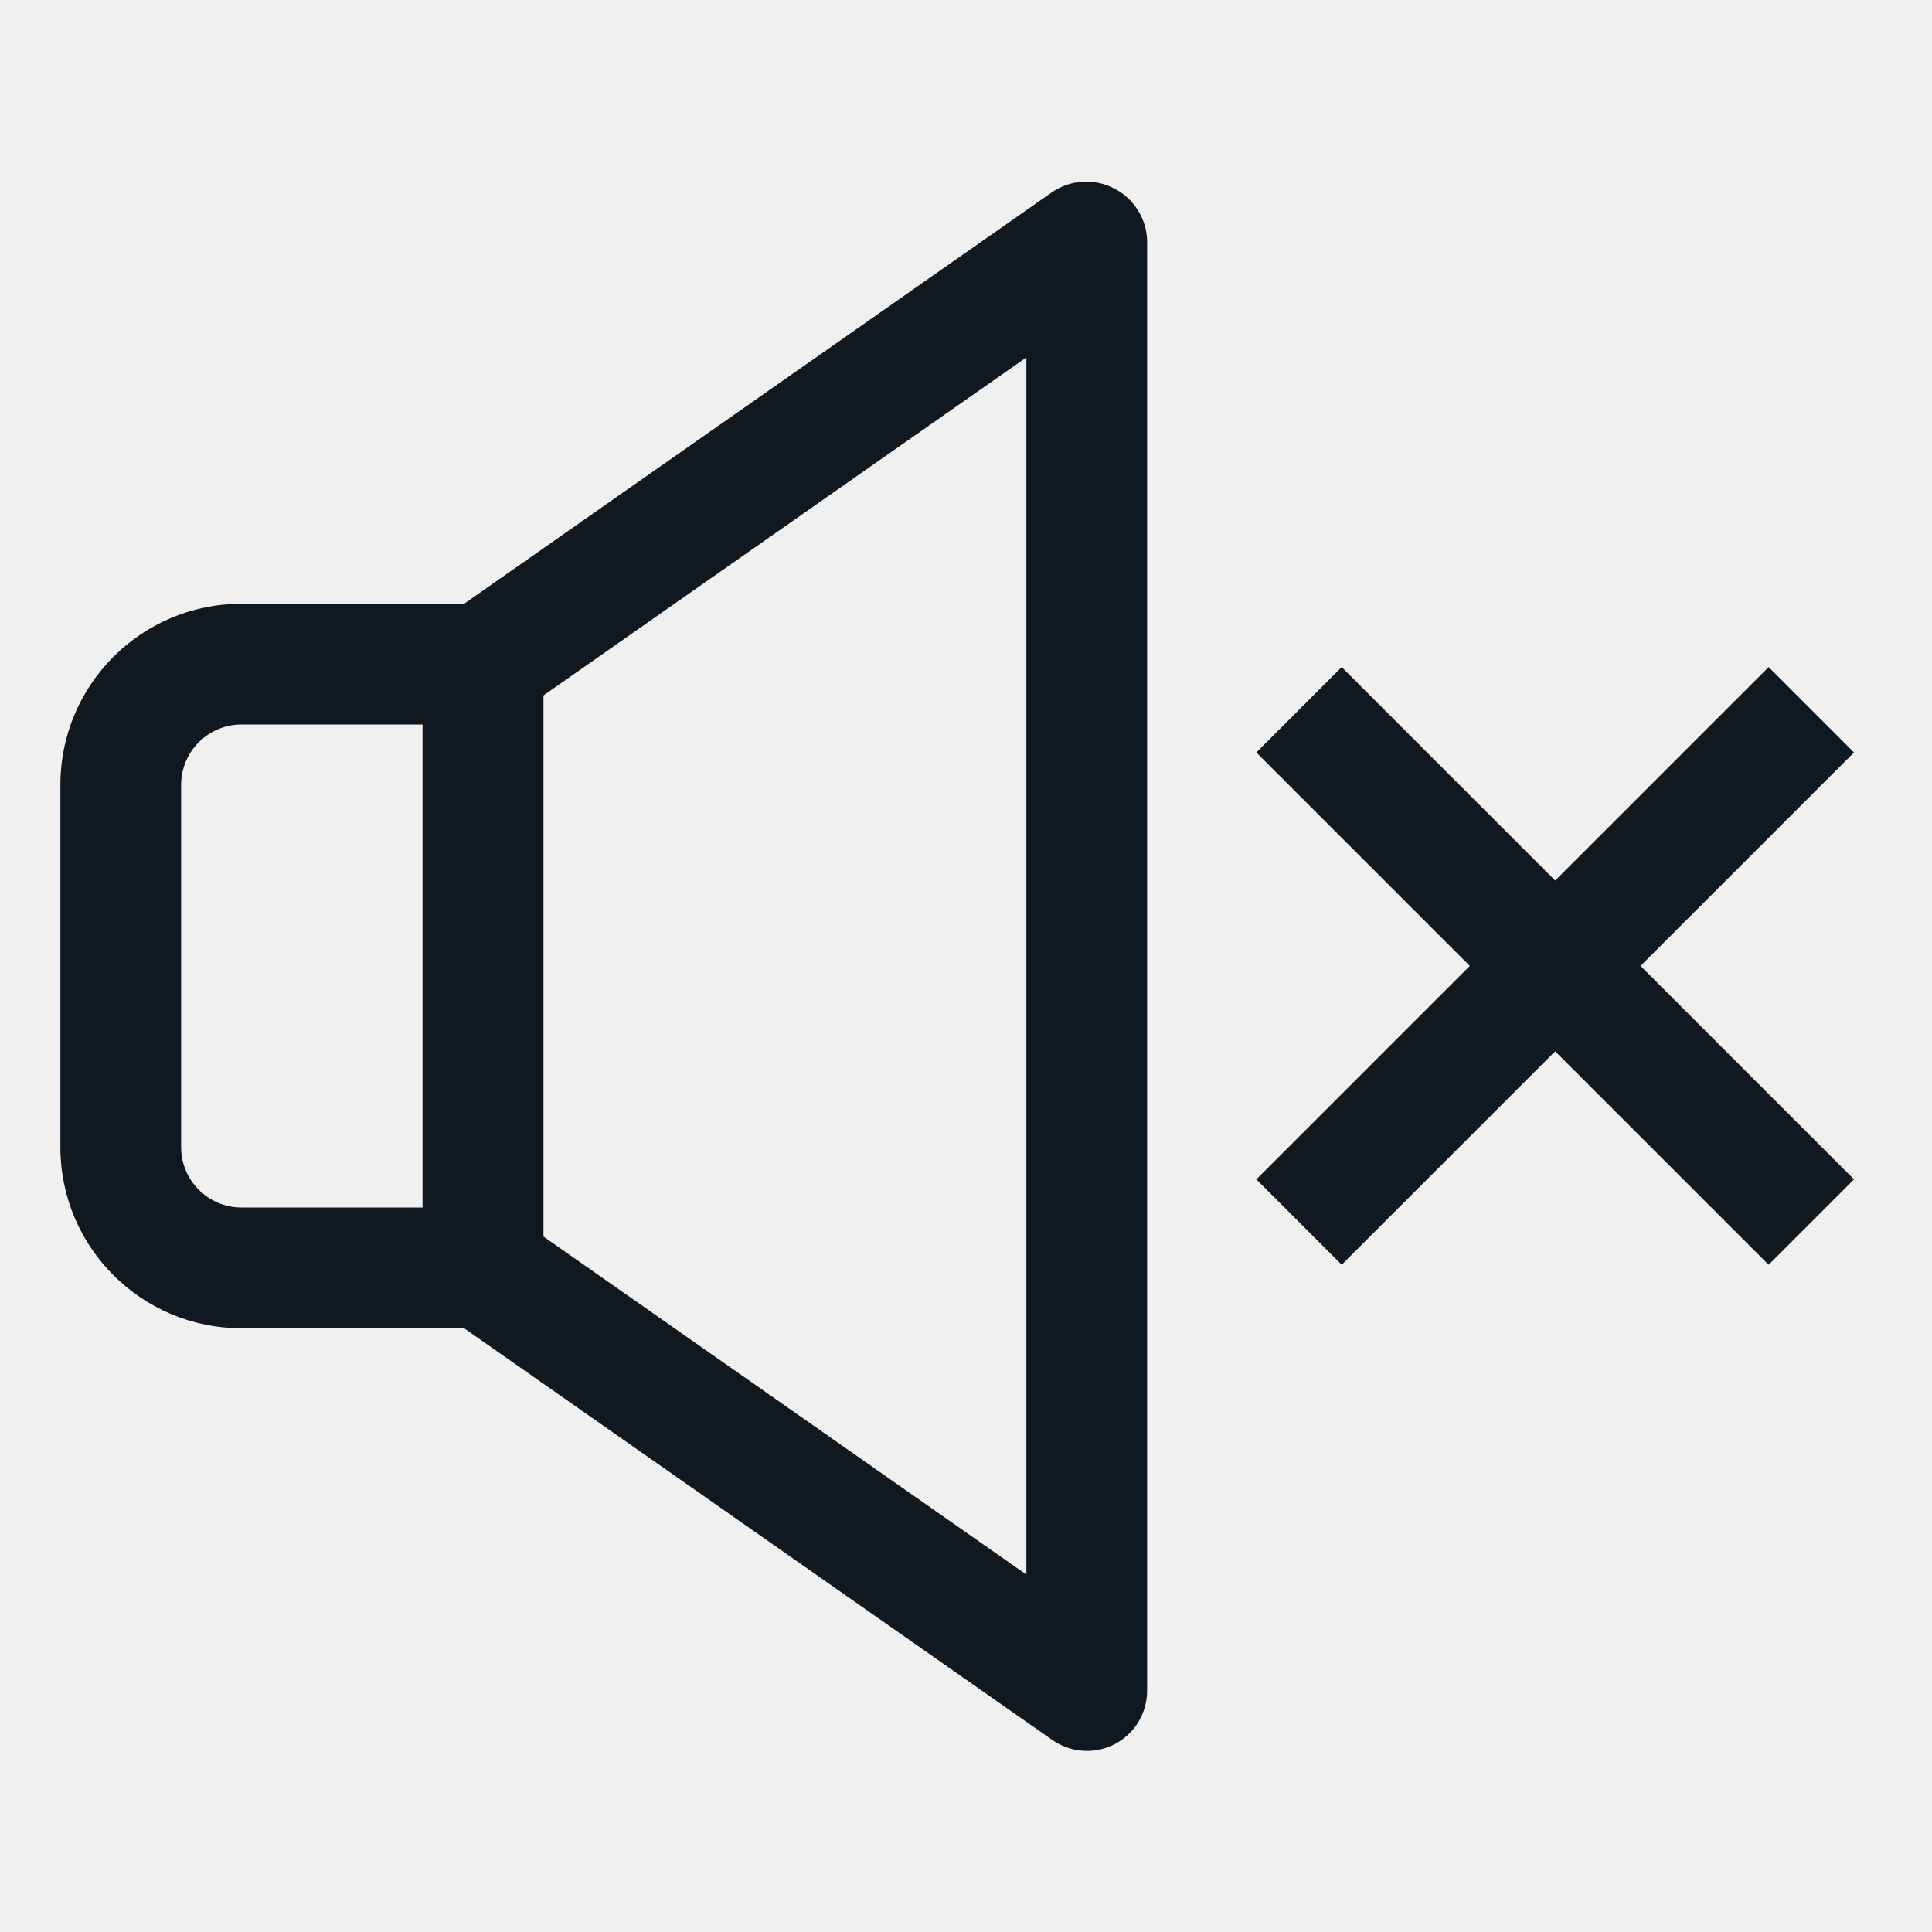
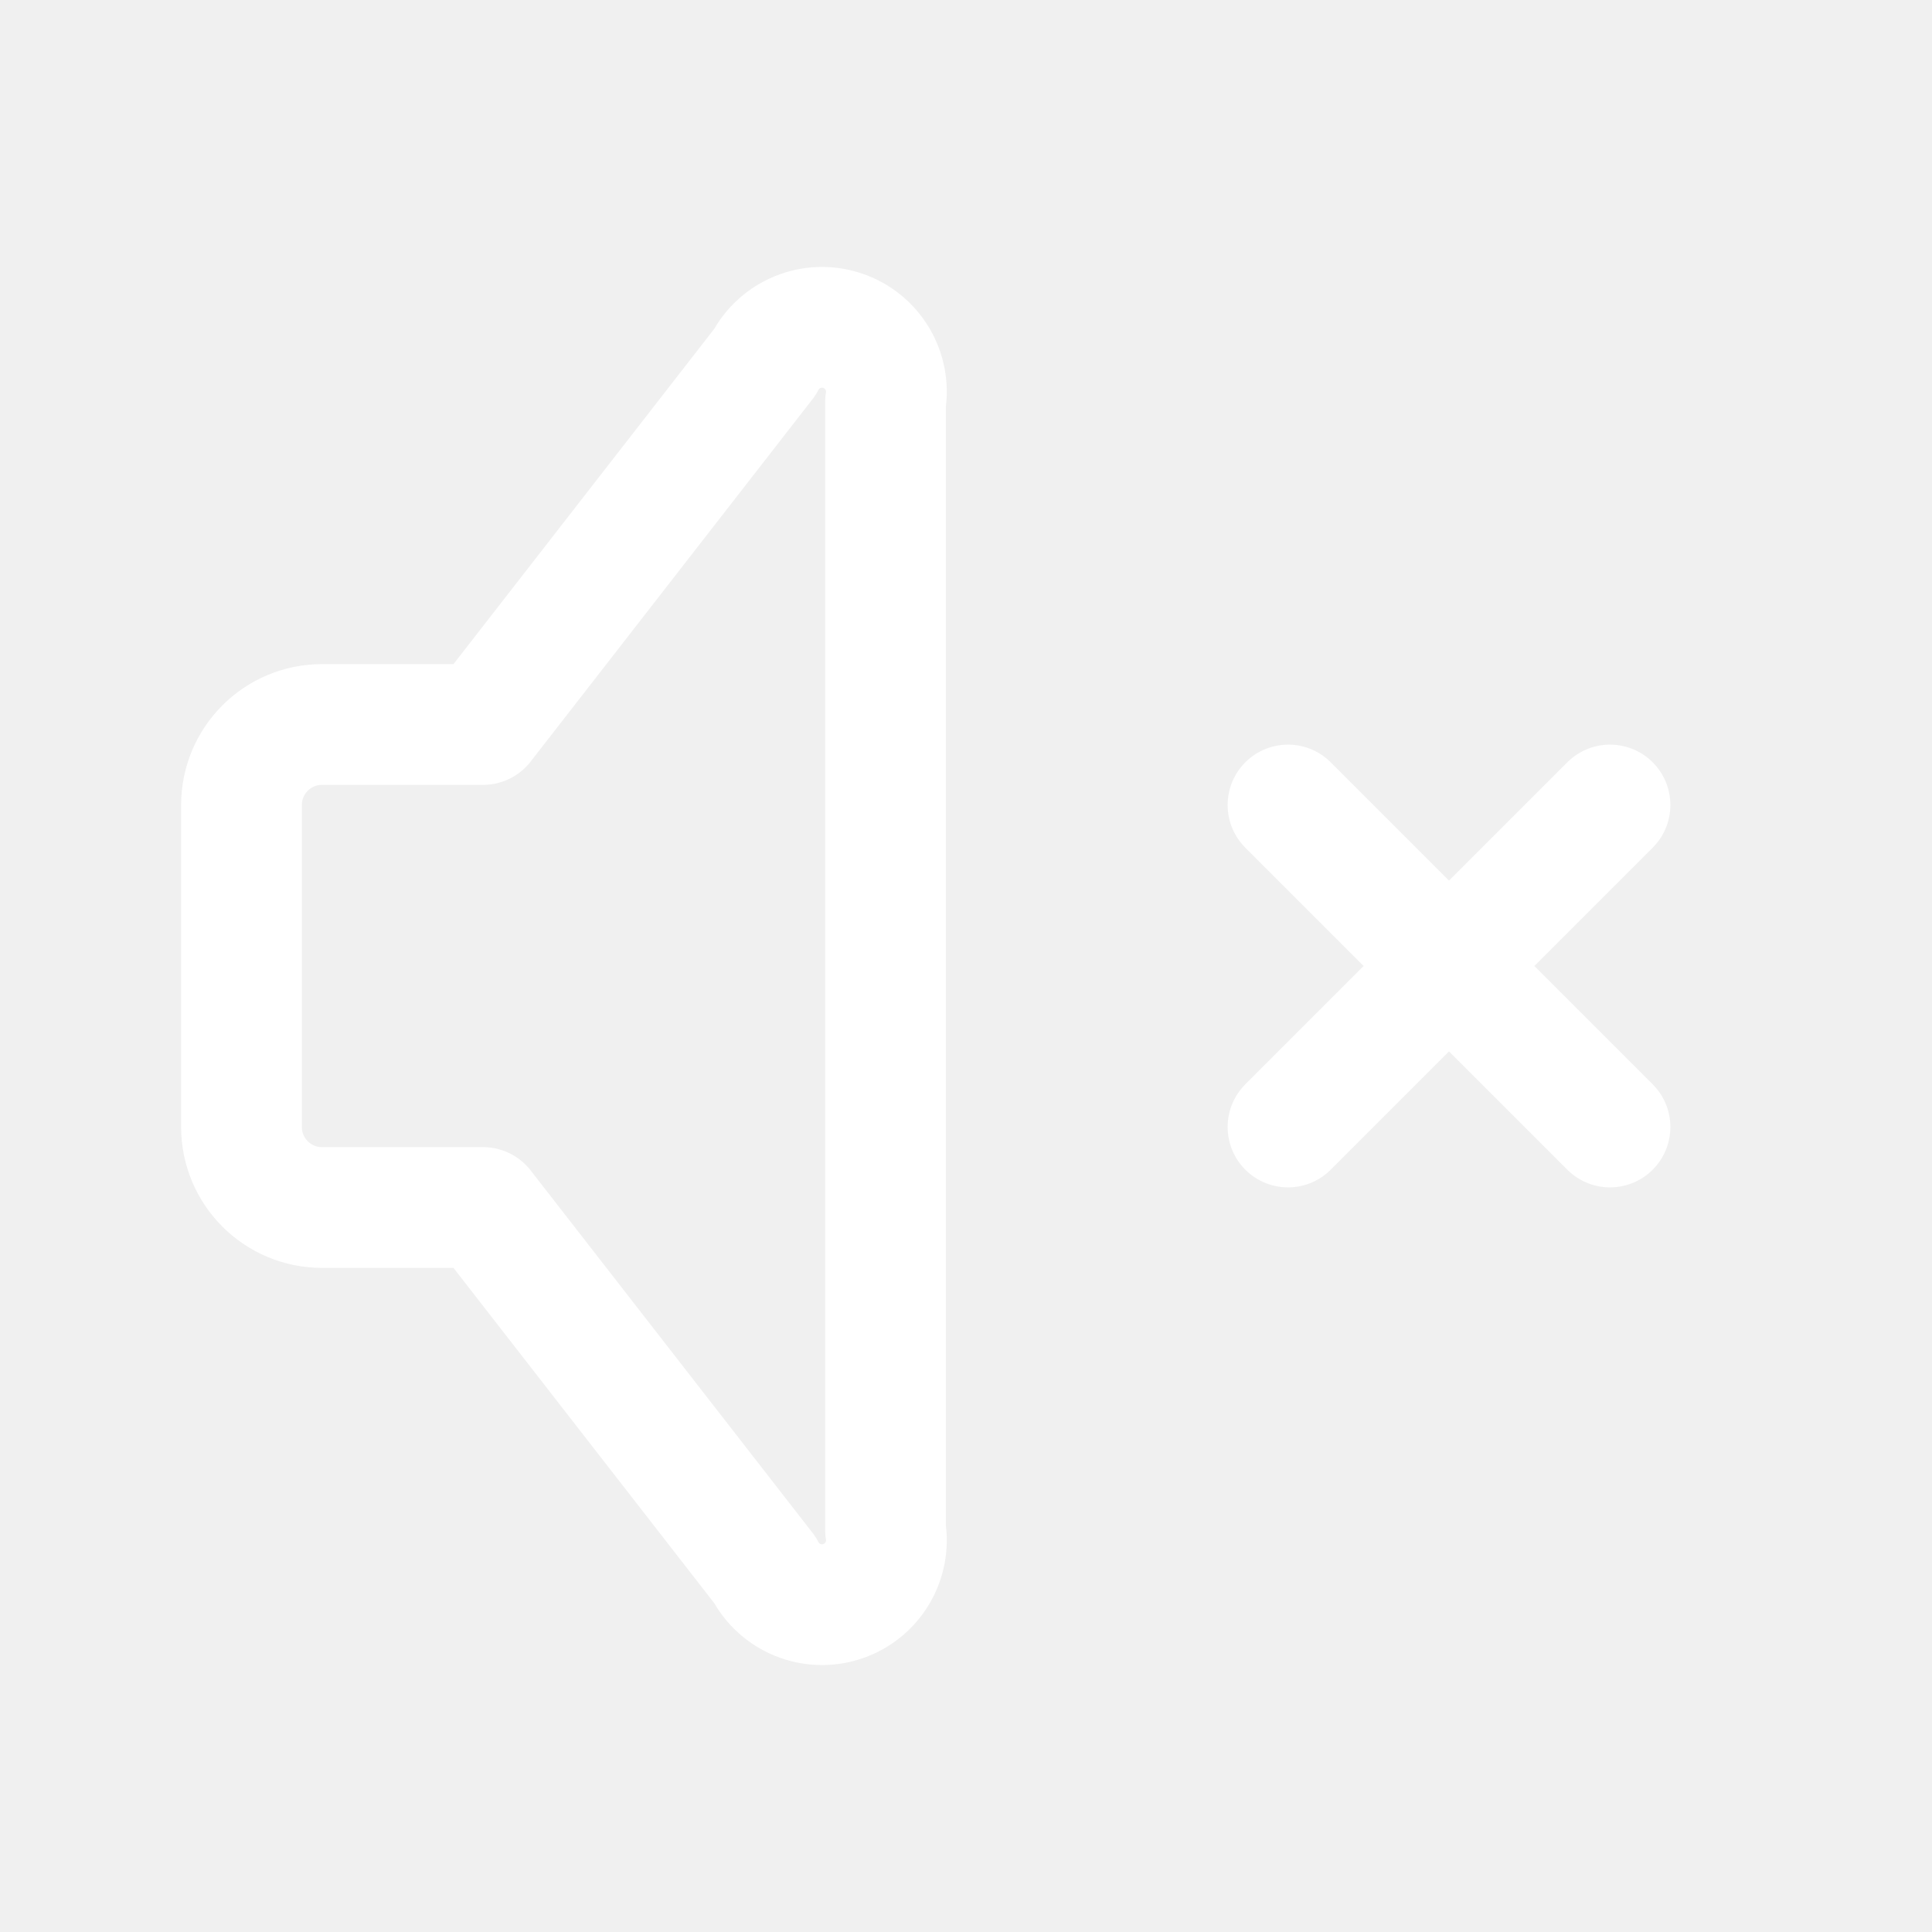
- <svg xmlns="http://www.w3.org/2000/svg" viewBox="0 0 32 32">
-   <defs>
-     <style>.cls-1{fill:#101820;}</style>
-   </defs>
-   <g data-name="Layer 35" id="Layer_35">
-     <path class="cls-1" d="M18,29a1,1,0,0,1-.57-.18l-10-7A1,1,0,0,1,7,21V11a1,1,0,0,1,.43-.82l10-7a1,1,0,0,1,1-.07A1,1,0,0,1,19,4V28a1,1,0,0,1-.54.89A1,1,0,0,1,18,29ZM9,20.48l8,5.6V5.92l-8,5.6Z" />
-     <path class="cls-1" d="M8,22H4a3,3,0,0,1-3-3V13a3,3,0,0,1,3-3H8a1,1,0,0,1,1,1V21A1,1,0,0,1,8,22ZM4,12a1,1,0,0,0-1,1v6a1,1,0,0,0,1,1H7V12Z" />
-     <rect class="cls-1" height="12" transform="translate(-3.77 22.9) rotate(-45)" width="2" x="24.76" y="10" />
-     <rect class="cls-1" height="2" transform="translate(-3.77 22.9) rotate(-45)" width="12" x="19.76" y="15" />
-   </g>
+ <svg xmlns="http://www.w3.org/2000/svg" class="icon icon-tabler icon-tabler-volume-3" width="52" height="52" viewBox="0 0 24 24" stroke-width="1.5" stroke="#fff" fill="none" stroke-linecap="round" stroke-linejoin="round">
+   <path stroke="none" d="M0 0h24v24H0z" fill="none" />
+   <path d="M6 15h-2a1 1 0 0 1 -1 -1v-4a1 1 0 0 1 1 -1h2l3.5 -4.5a.8 .8 0 0 1 1.5 .5v14a.8 .8 0 0 1 -1.5 .5l-3.5 -4.5" />
+   <path d="M16 10l4 4m0 -4l-4 4" />
</svg>
